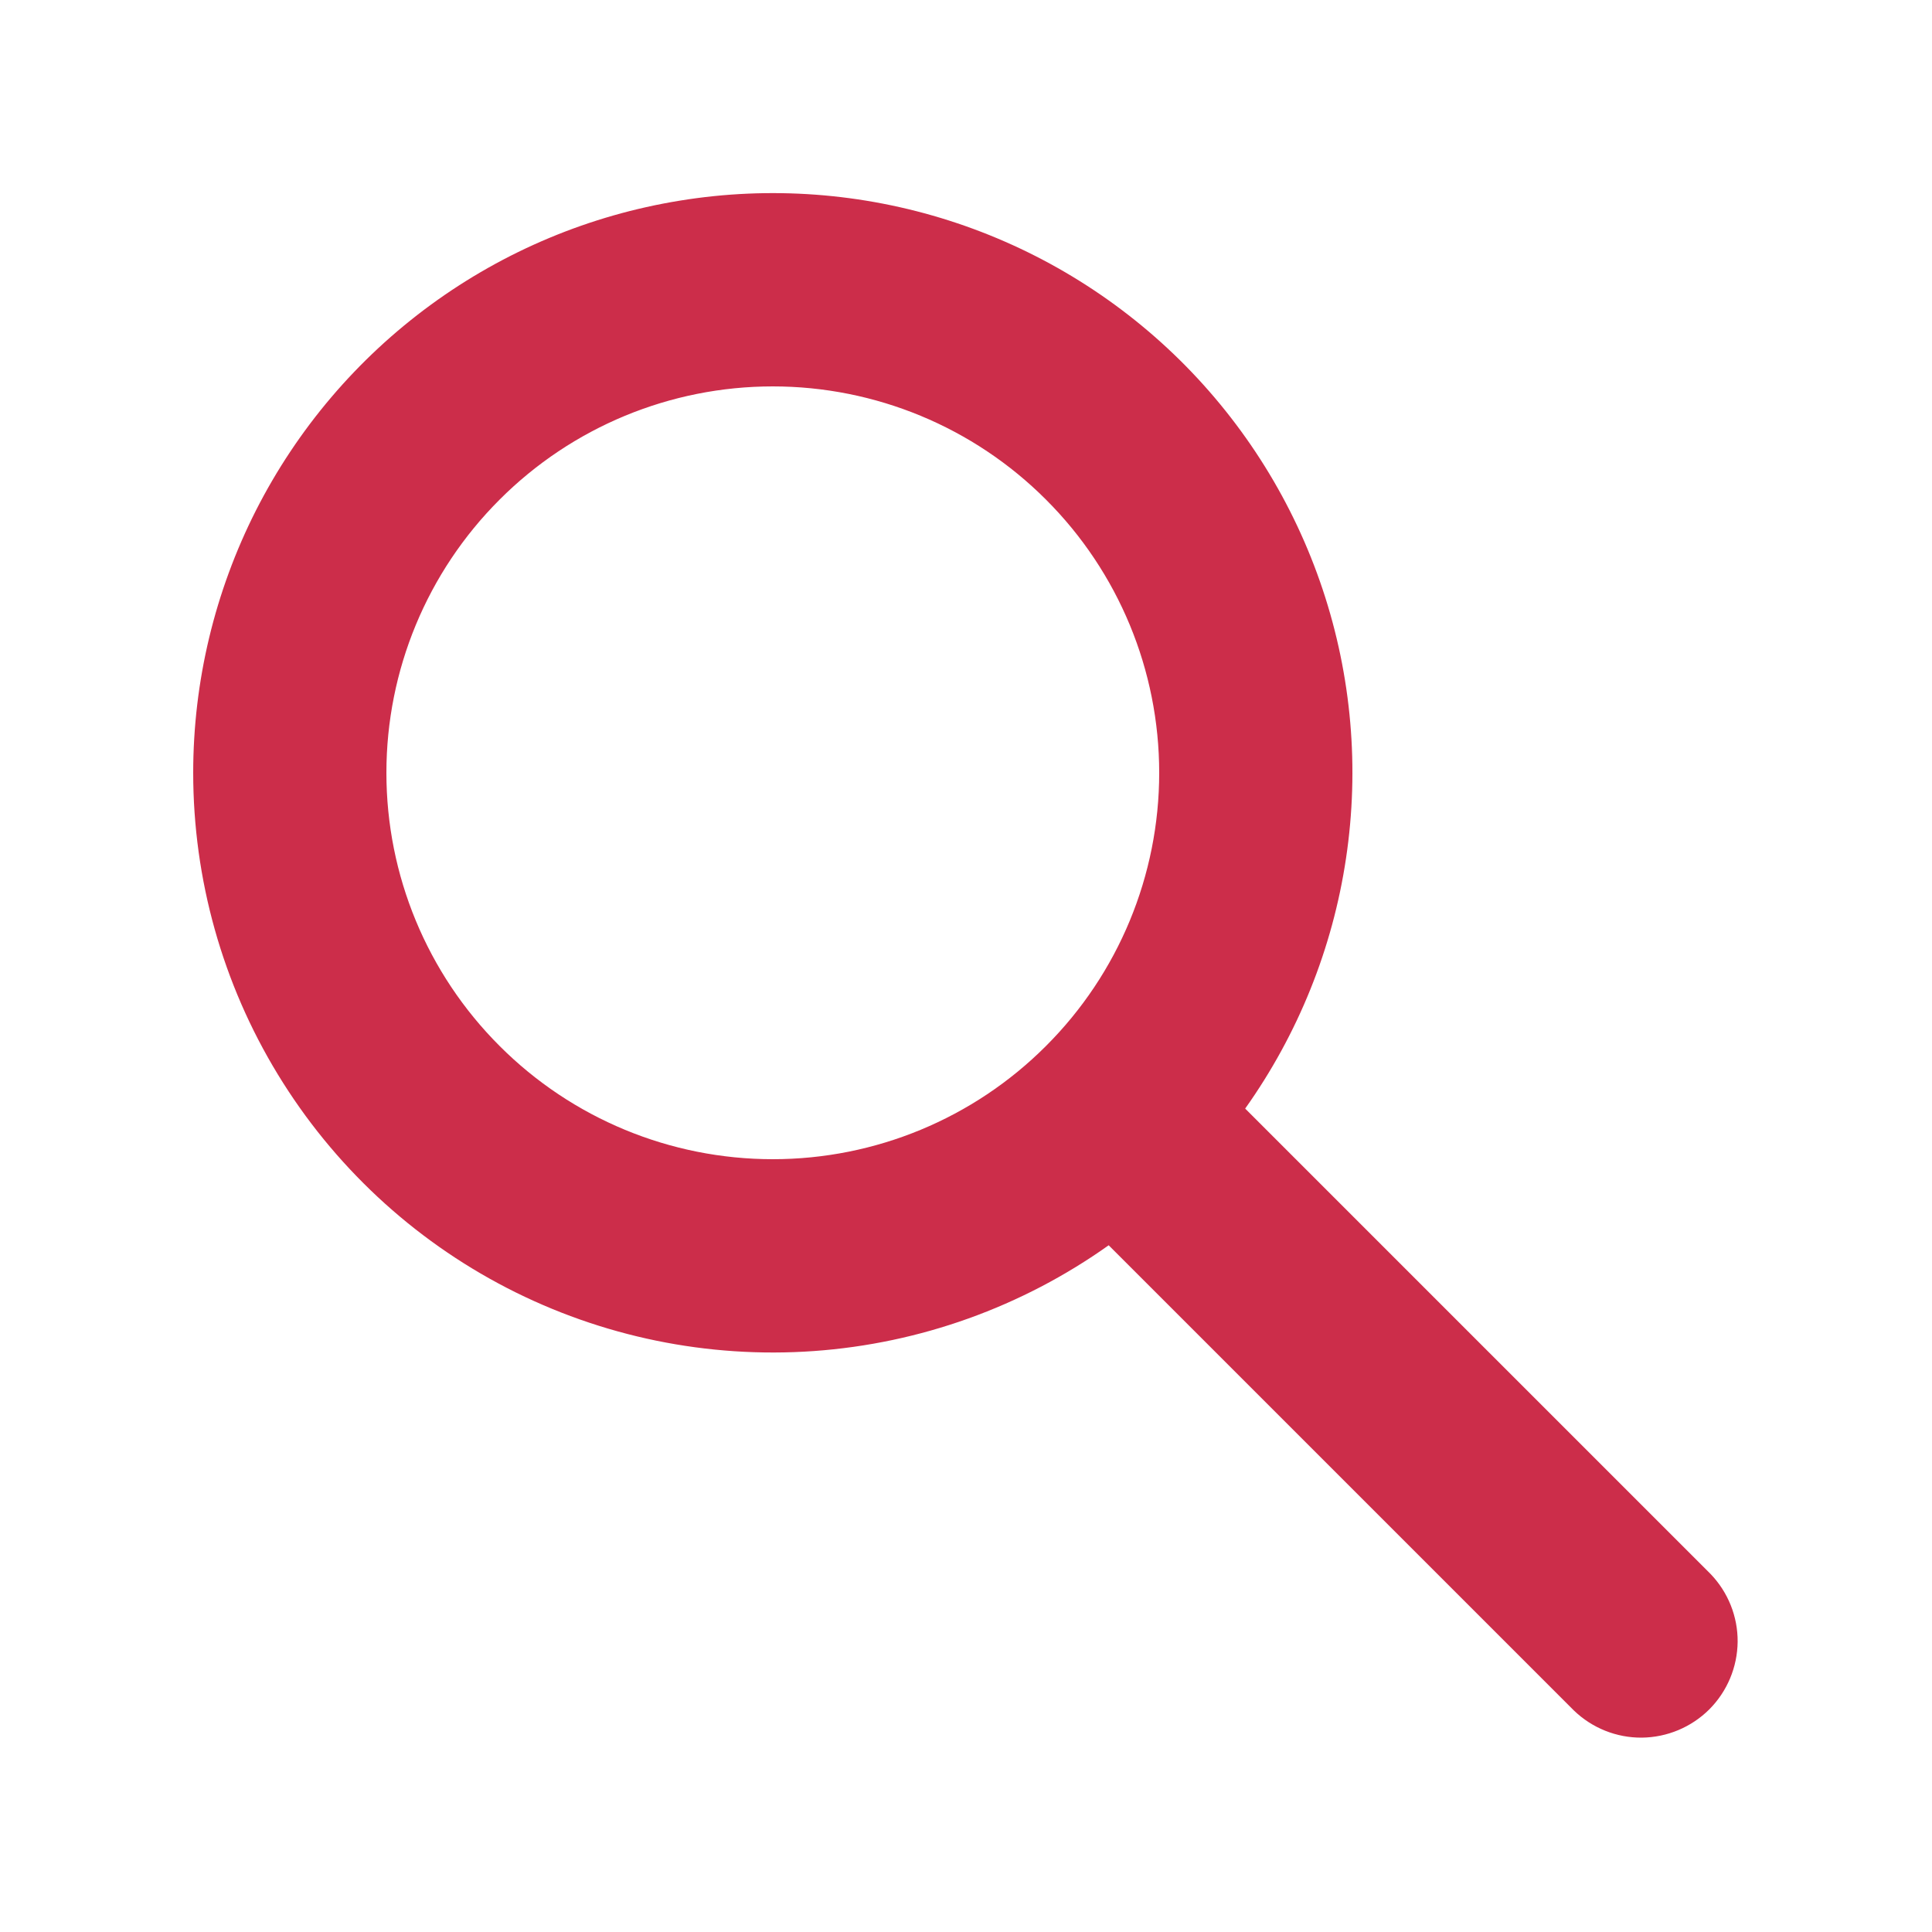
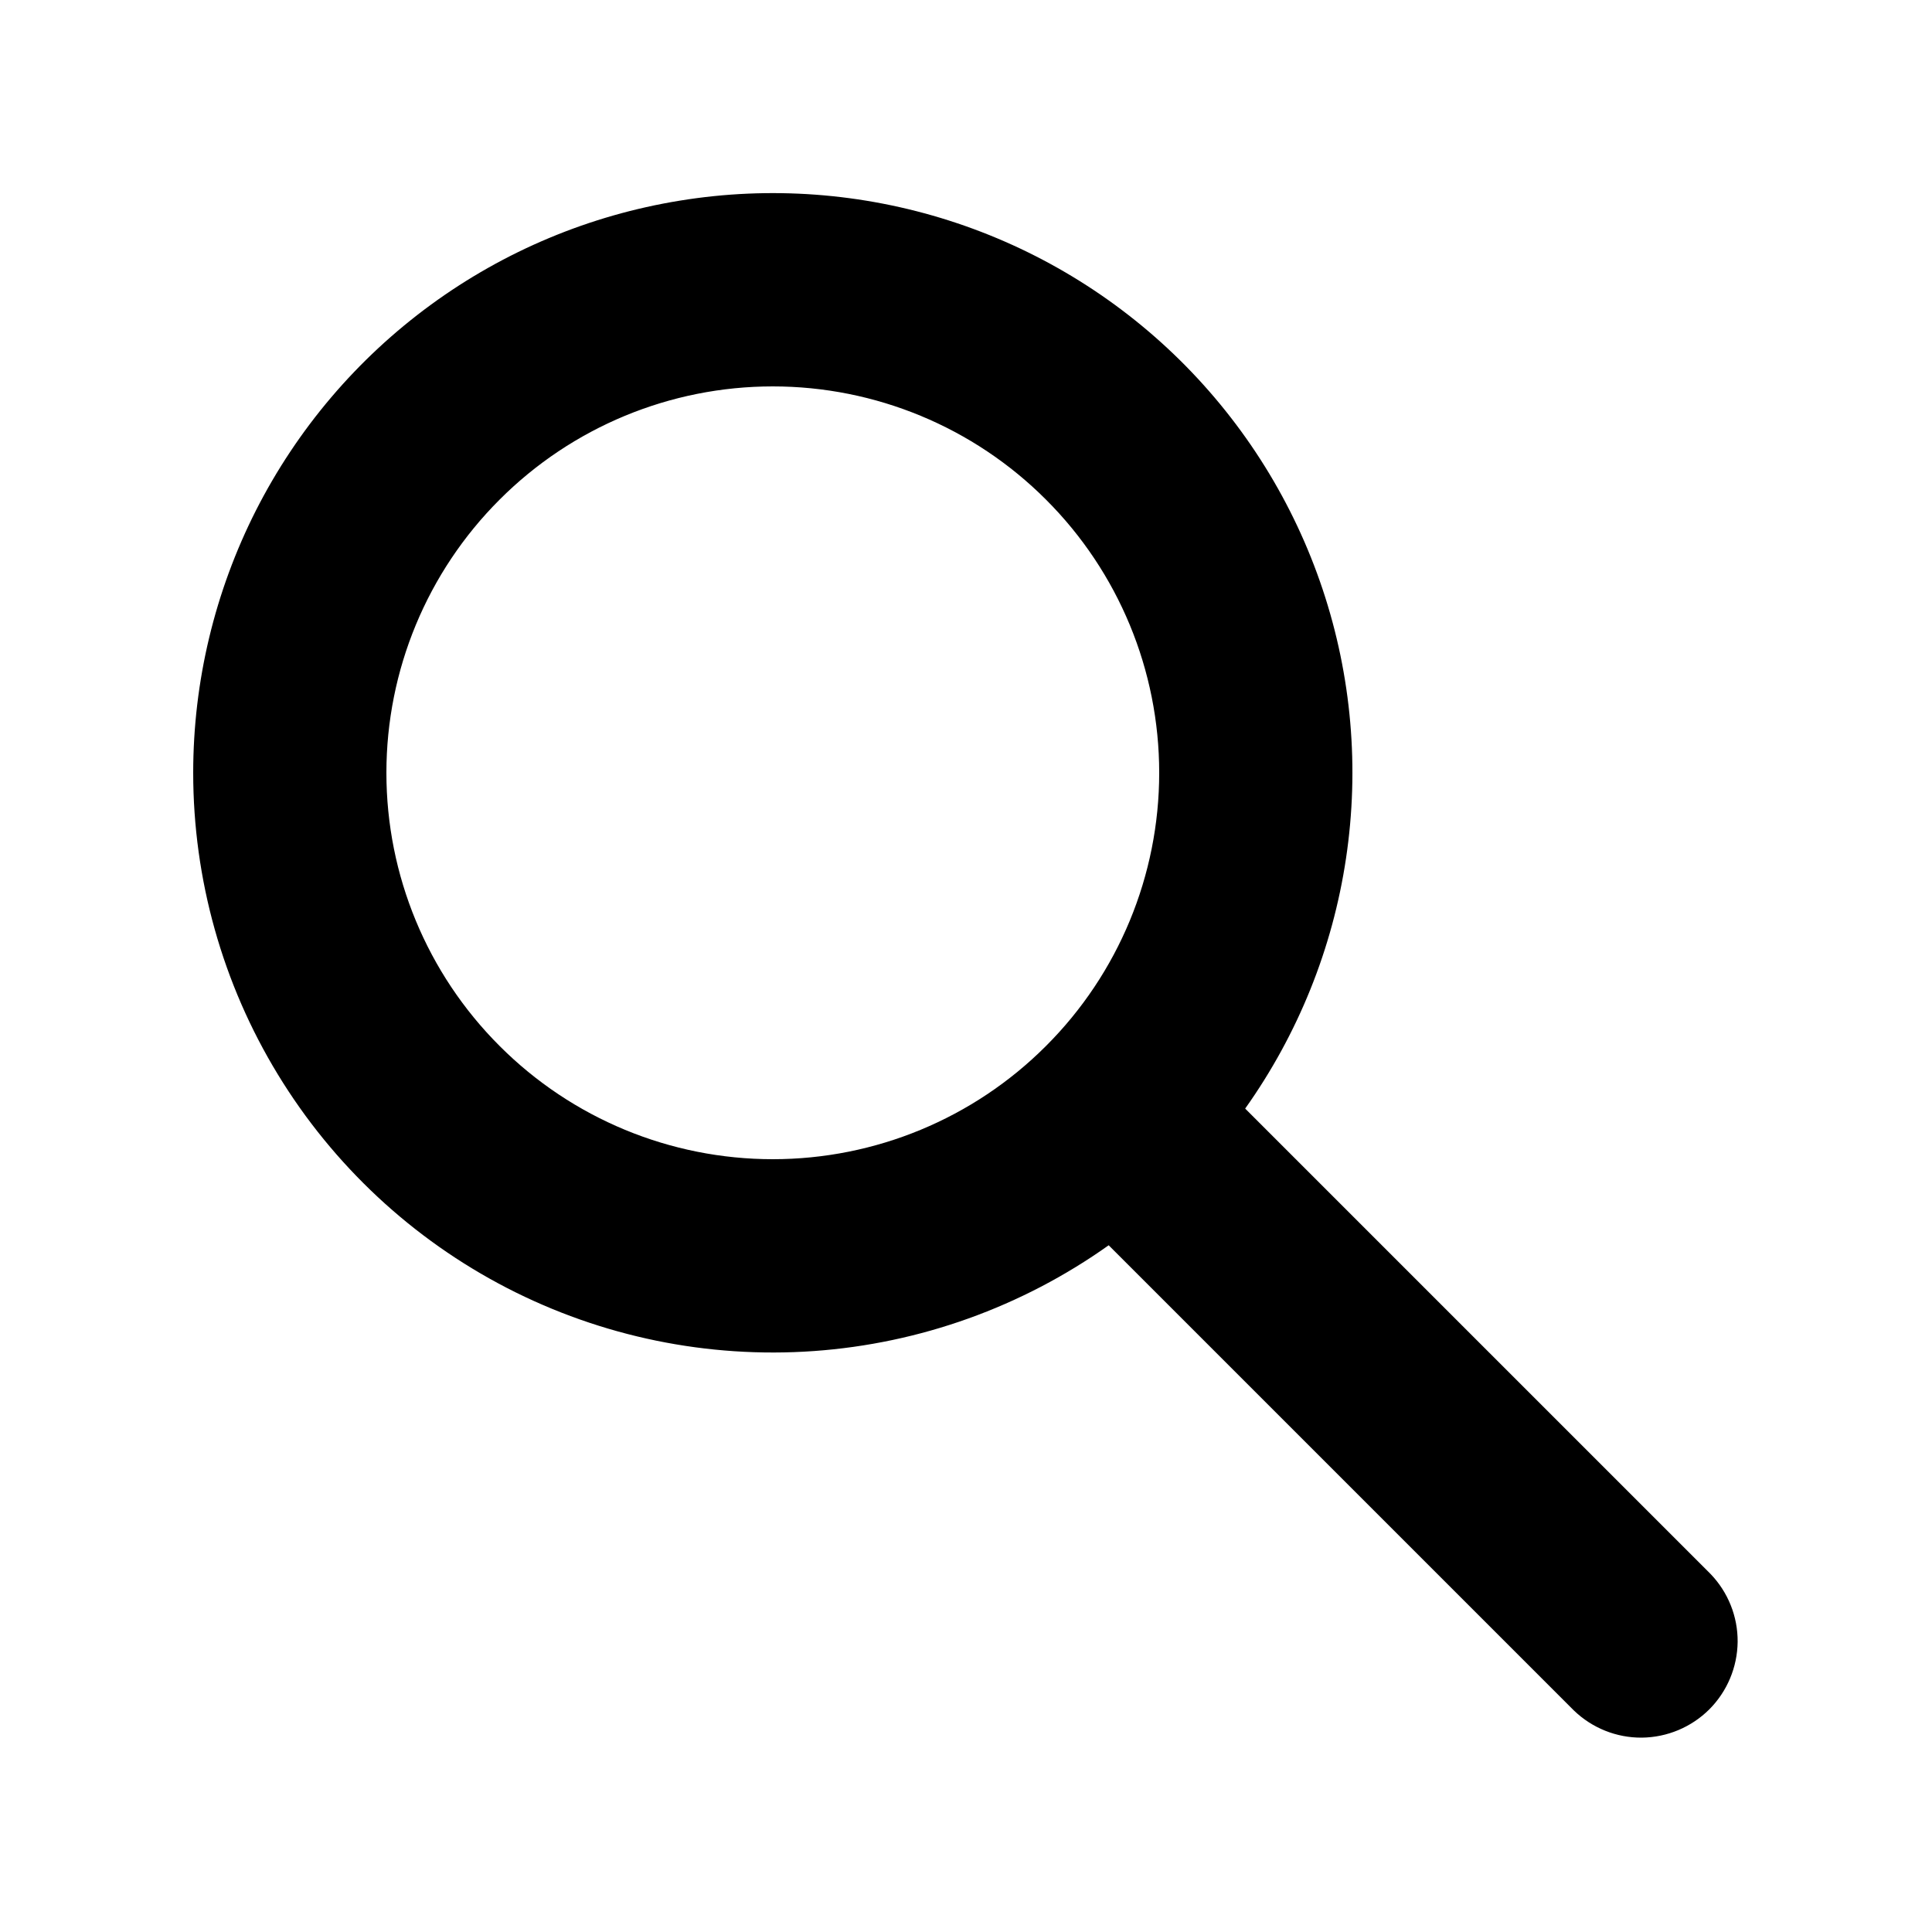
<svg xmlns="http://www.w3.org/2000/svg" width="20" height="20" viewBox="0 0 20 20" fill="none">
-   <path class="fill-current text-principal" fill-rule="evenodd" clip-rule="evenodd" d="M8 4C6.939 4 5.922 4.421 5.172 5.172C4.421 5.922 4 6.939 4 8C4 9.061 4.421 10.078 5.172 10.828C5.922 11.579 6.939 12 8 12C9.061 12 10.078 11.579 10.828 10.828C11.579 10.078 12 9.061 12 8C12 6.939 11.579 5.922 10.828 5.172C10.078 4.421 9.061 4 8 4ZM2 8C2 7.056 2.223 6.125 2.65 5.283C3.078 4.441 3.698 3.712 4.46 3.155C5.223 2.597 6.106 2.228 7.038 2.077C7.97 1.925 8.925 1.996 9.824 2.283C10.724 2.57 11.543 3.066 12.215 3.729C12.887 4.393 13.393 5.205 13.692 6.101C13.991 6.997 14.074 7.951 13.934 8.885C13.795 9.818 13.437 10.706 12.89 11.476L17.707 16.293C17.889 16.482 17.99 16.734 17.988 16.996C17.985 17.259 17.88 17.509 17.695 17.695C17.509 17.88 17.259 17.985 16.996 17.988C16.734 17.99 16.482 17.889 16.293 17.707L11.477 12.891C10.579 13.529 9.523 13.908 8.425 13.986C7.326 14.064 6.227 13.838 5.248 13.333C4.27 12.828 3.449 12.063 2.876 11.122C2.303 10.182 2 9.101 2 8Z" fill="#CC2D4A" />
+   <path class="fill-current text-principal" fill-rule="evenodd" clip-rule="evenodd" d="M8 4C6.939 4 5.922 4.421 5.172 5.172C4.421 5.922 4 6.939 4 8C4 9.061 4.421 10.078 5.172 10.828C5.922 11.579 6.939 12 8 12C9.061 12 10.078 11.579 10.828 10.828C11.579 10.078 12 9.061 12 8C12 6.939 11.579 5.922 10.828 5.172C10.078 4.421 9.061 4 8 4ZM2 8C2 7.056 2.223 6.125 2.65 5.283C3.078 4.441 3.698 3.712 4.46 3.155C5.223 2.597 6.106 2.228 7.038 2.077C7.97 1.925 8.925 1.996 9.824 2.283C10.724 2.57 11.543 3.066 12.215 3.729C12.887 4.393 13.393 5.205 13.692 6.101C13.991 6.997 14.074 7.951 13.934 8.885C13.795 9.818 13.437 10.706 12.89 11.476L17.707 16.293C17.889 16.482 17.99 16.734 17.988 16.996C17.985 17.259 17.88 17.509 17.695 17.695C17.509 17.88 17.259 17.985 16.996 17.988C16.734 17.99 16.482 17.889 16.293 17.707L11.477 12.891C10.579 13.529 9.523 13.908 8.425 13.986C7.326 14.064 6.227 13.838 5.248 13.333C4.27 12.828 3.449 12.063 2.876 11.122C2.303 10.182 2 9.101 2 8Z" fill="currentColor" />
</svg>
